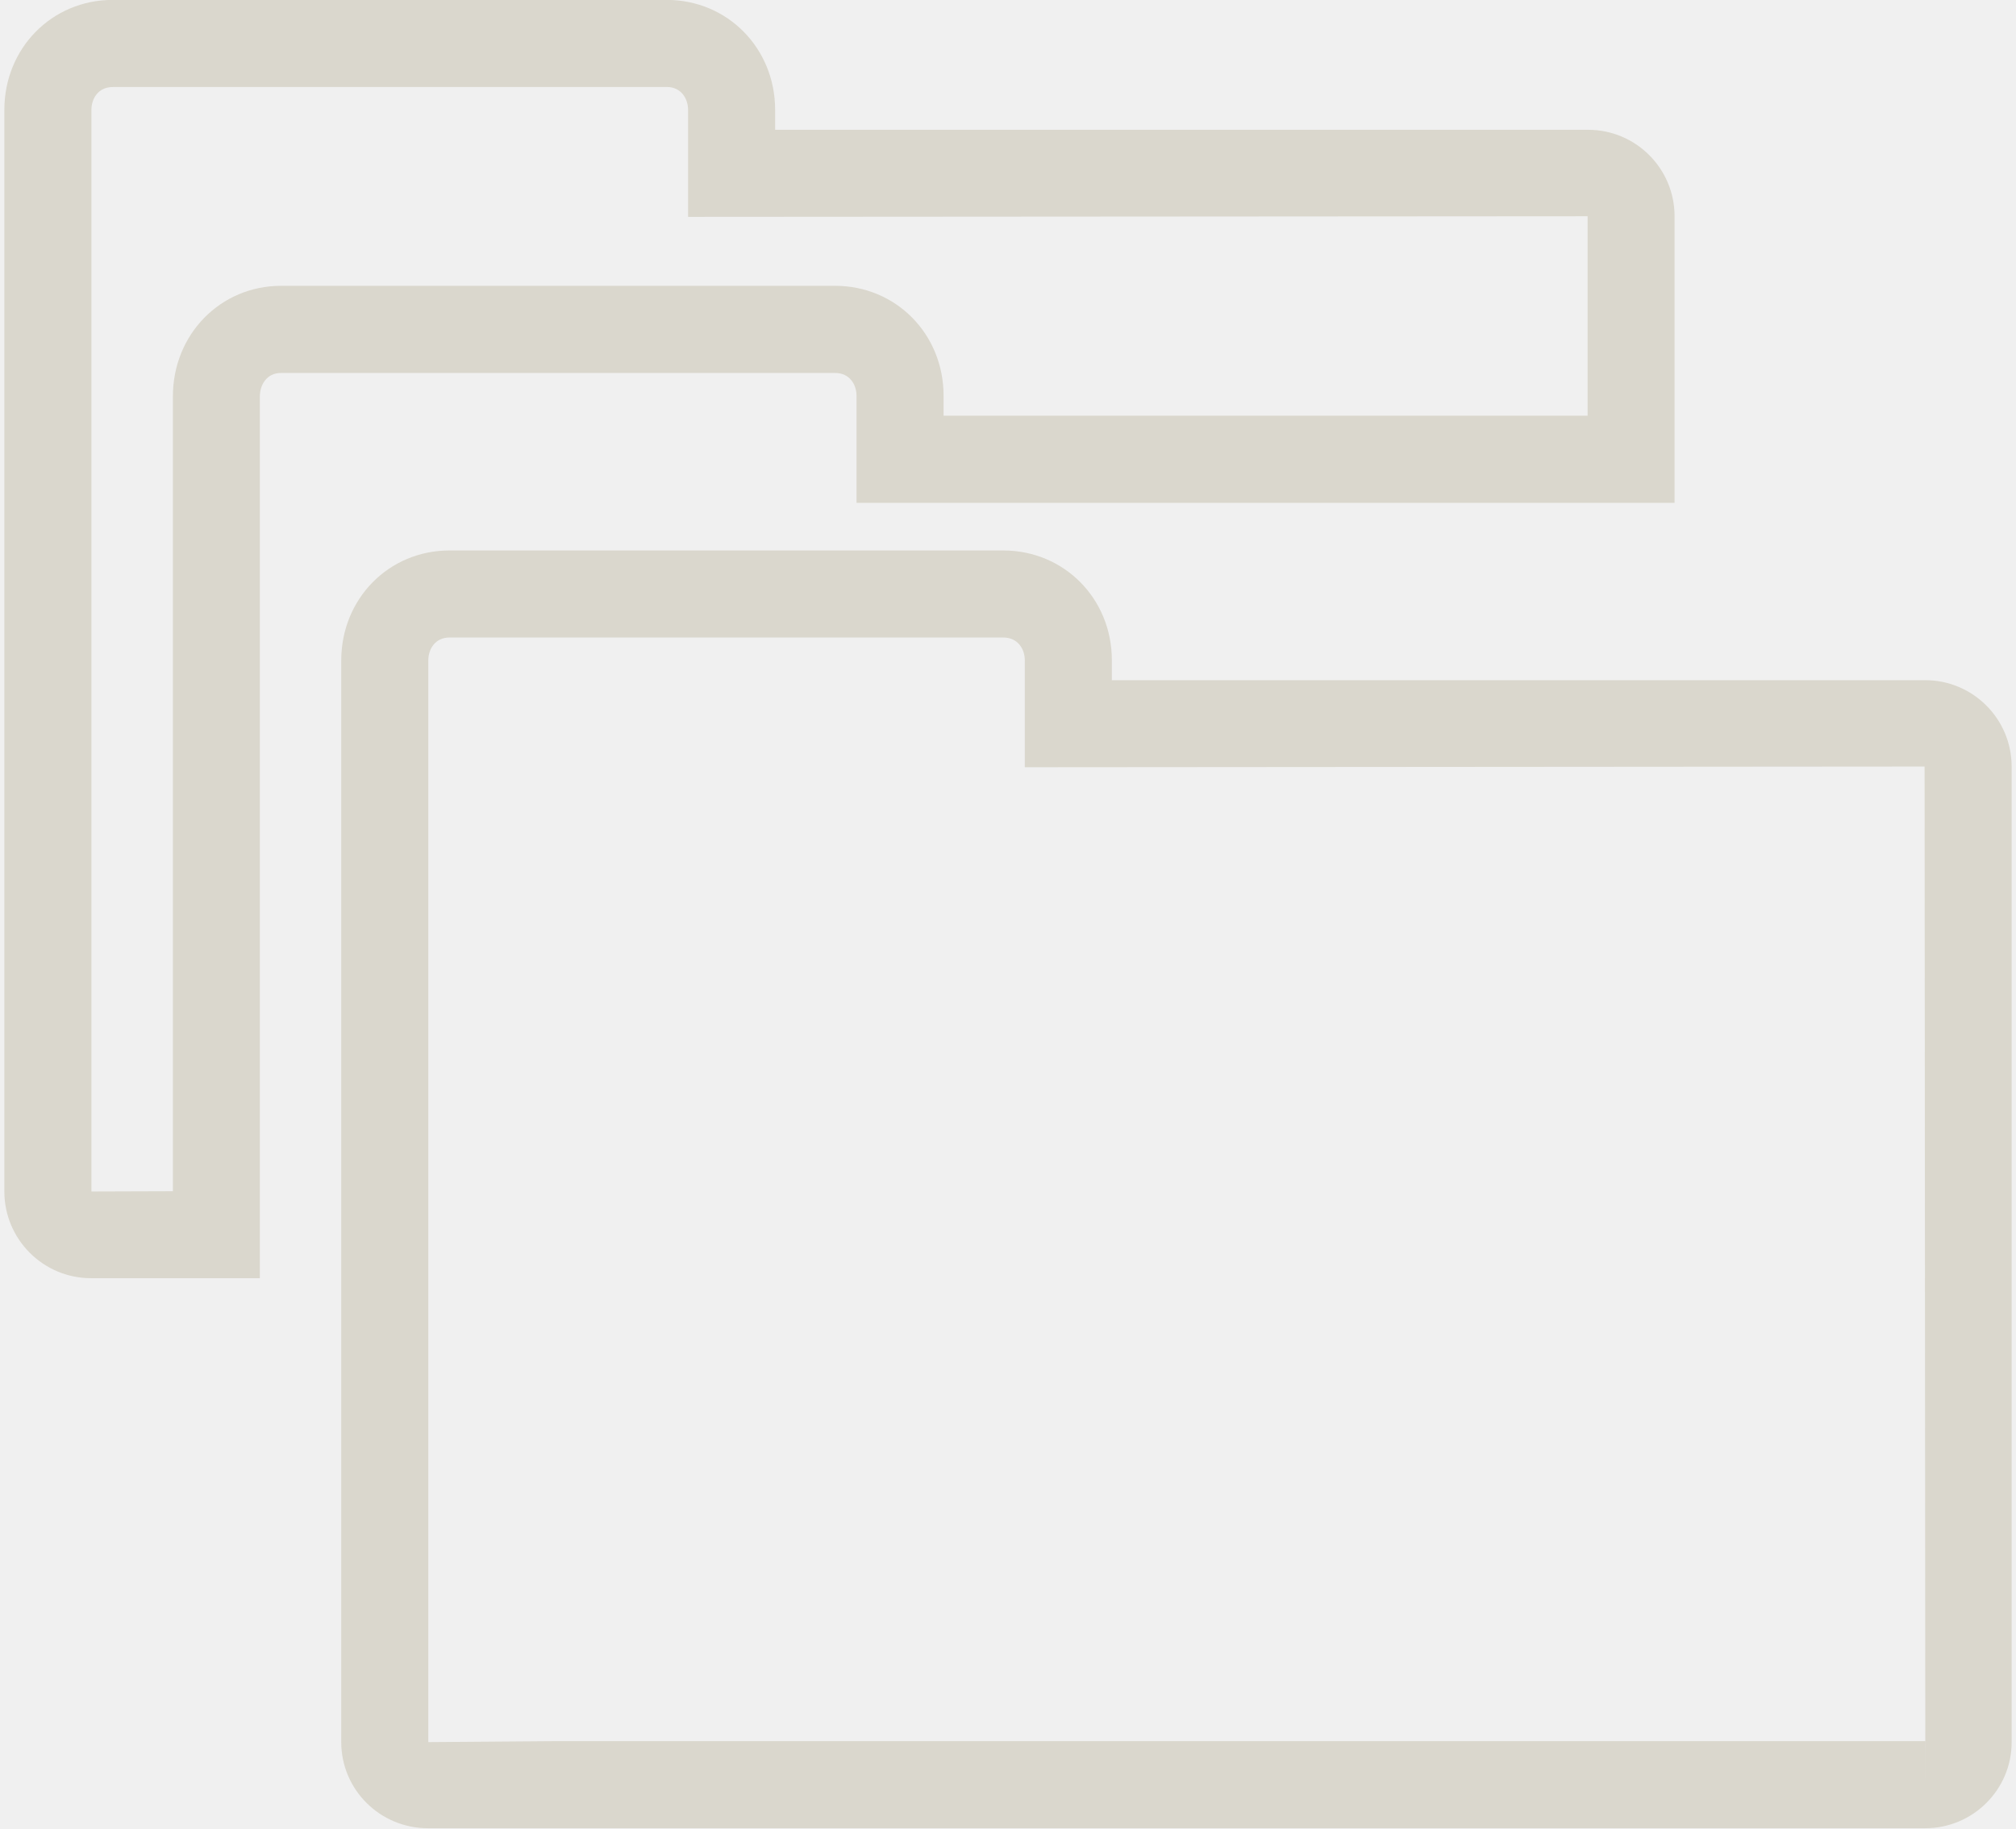
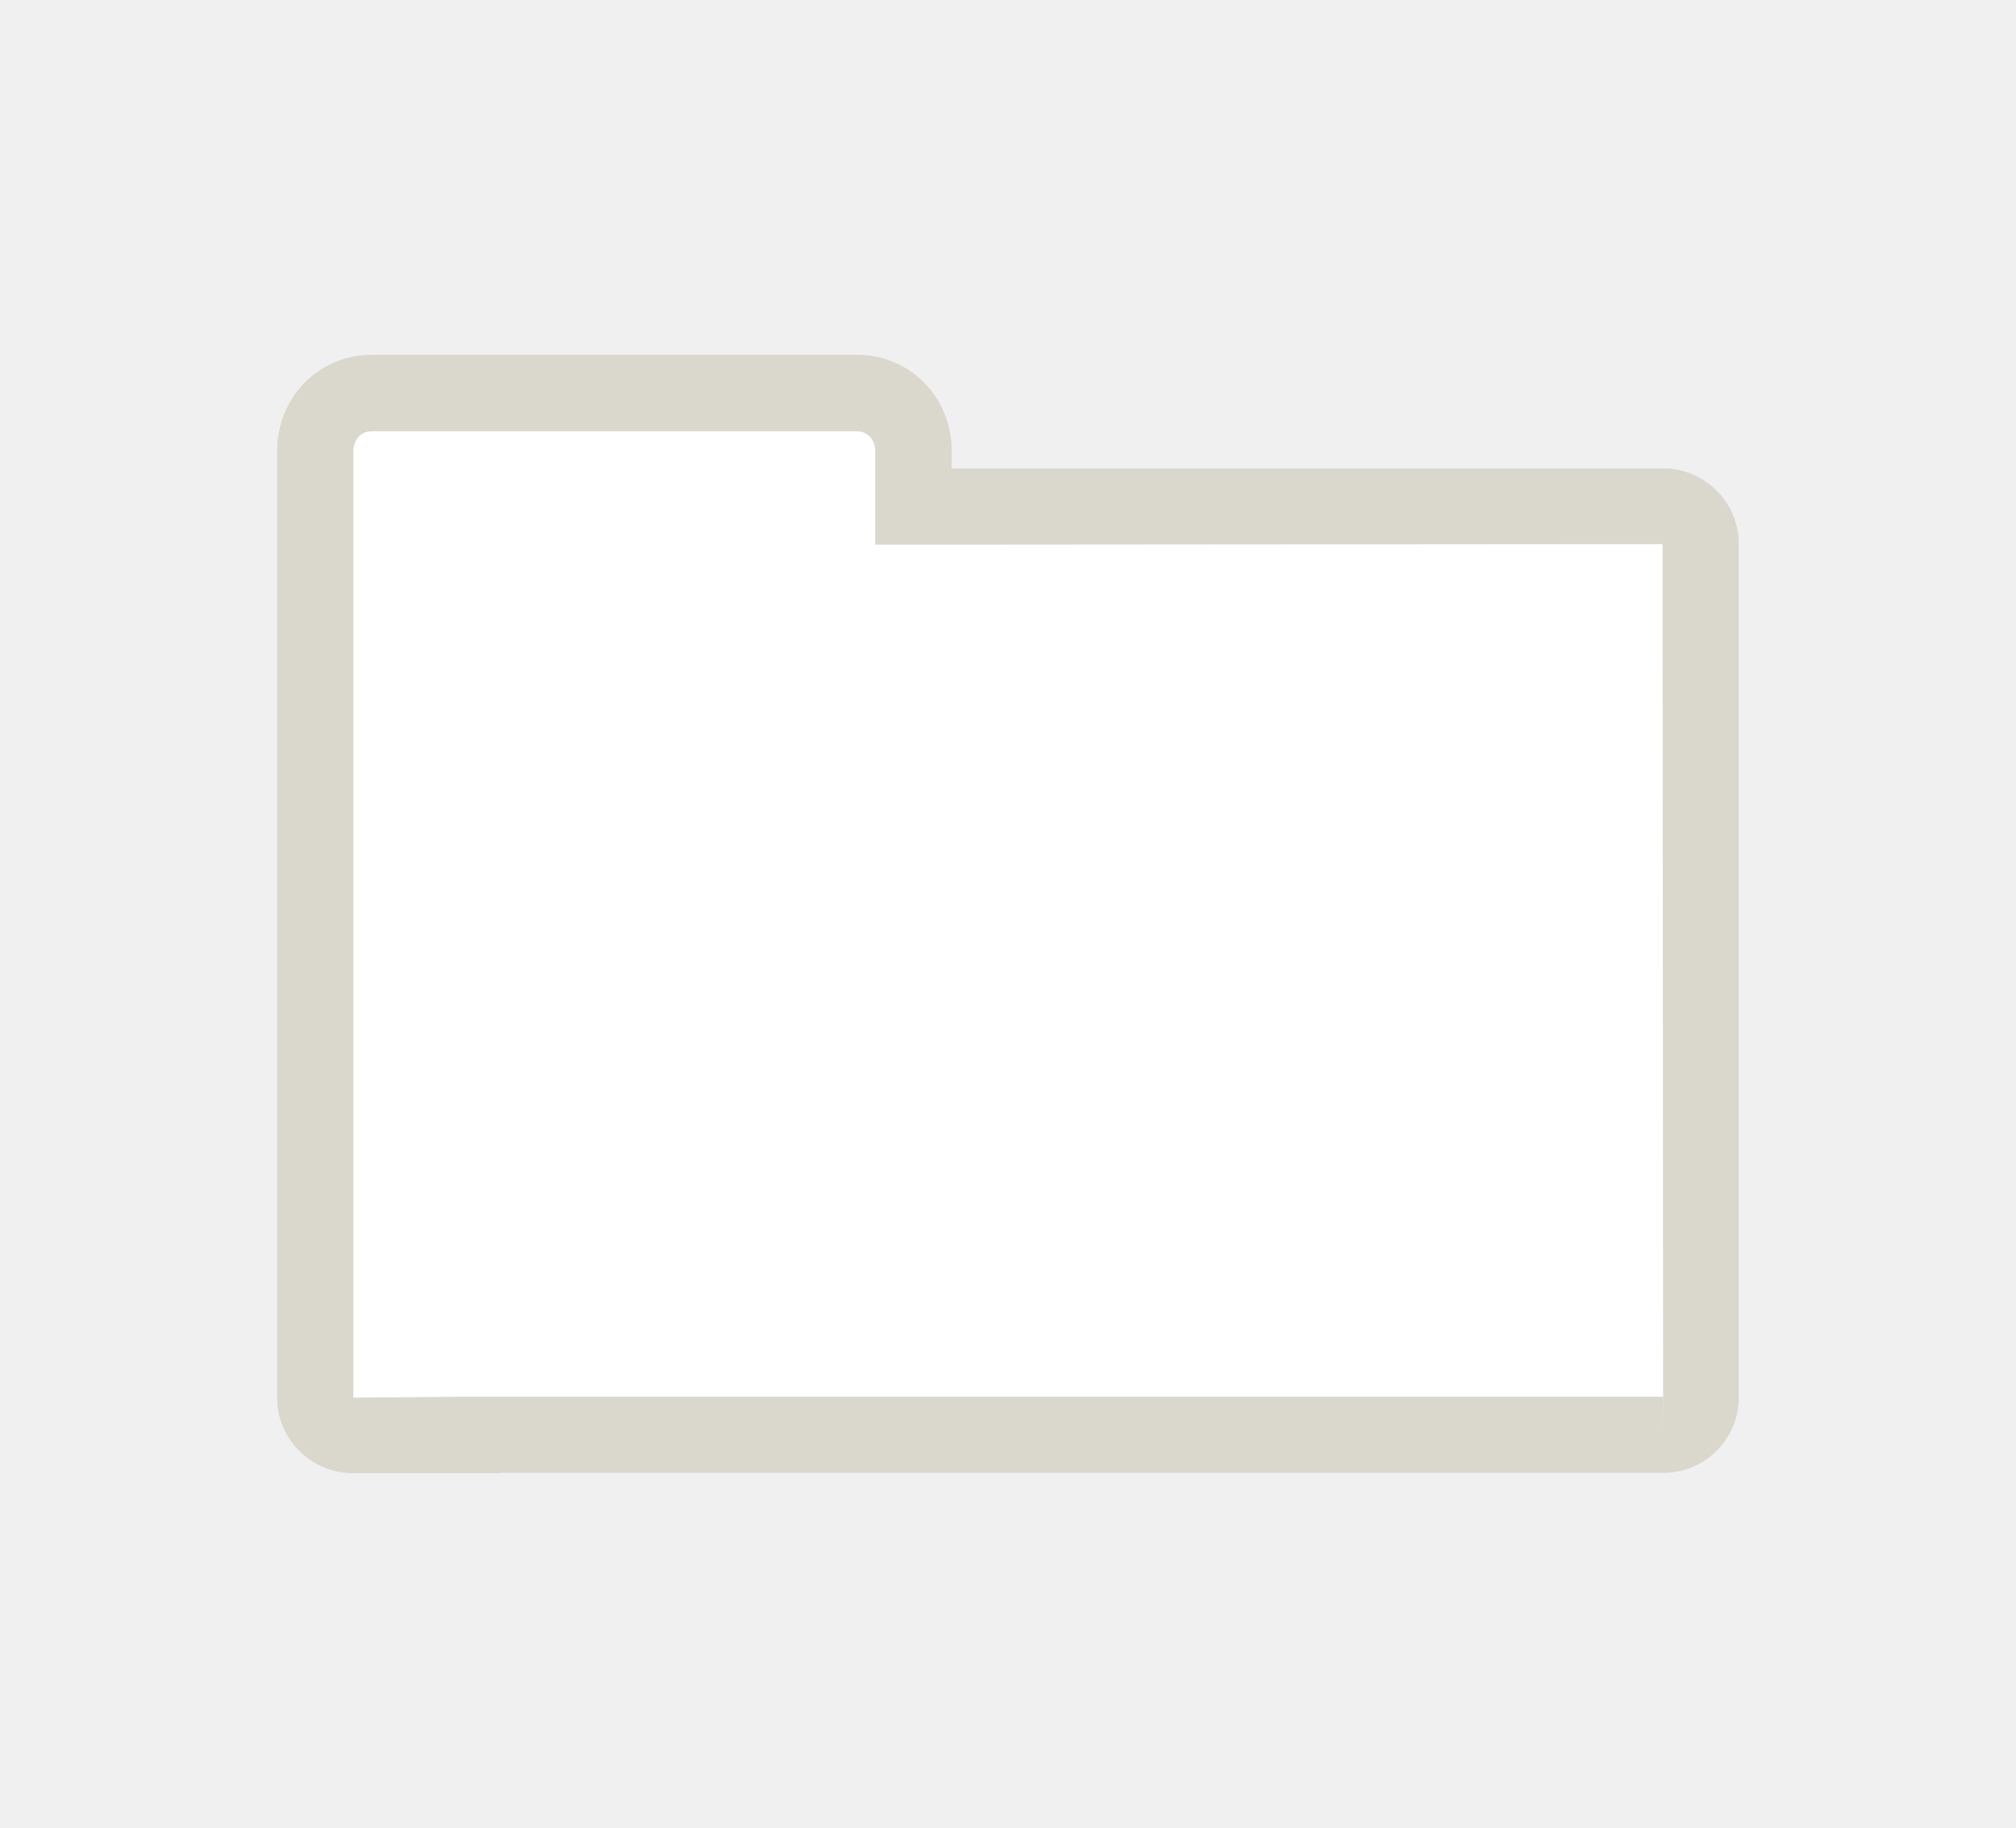
- <svg xmlns="http://www.w3.org/2000/svg" version="1.1" id="Layer_1" x="0px" y="0px" width="23.158px" height="21px" viewBox="-0.551 -0.5 23.158 21" enable-background="new -0.551 -0.5 23.158 21" xml:space="preserve">
-   <g>
-     <g>
-       <path fill="#DAD7CD" d="M2.434,14.182h-1.94c-0.549,0-0.995-0.447-0.995-0.996V0.762c0-0.708,0.546-1.263,1.244-1.263h6.365    c0.698,0,1.245,0.555,1.245,1.263v0.229h9.34c0.547,0,0.992,0.445,0.992,0.993v3.292H9.288v-1.23c0-0.126-0.077-0.262-0.246-0.262    H2.677c-0.167,0-0.243,0.14-0.243,0.27V14.182z M0.743,0.5c-0.168,0-0.244,0.136-0.244,0.263v12.423l0.936-0.003V4.053    c0-0.712,0.546-1.27,1.243-1.27h6.364c0.699,0,1.246,0.554,1.246,1.262v0.23h7.398V1.984L7.353,1.991V0.762    c0-0.126-0.077-0.263-0.245-0.263H0.743z" />
-     </g>
-     <g>
-       <path fill="#DAD7CD" d="M21.565,20.5H4.363c-0.548,0-0.994-0.443-0.994-0.988V7.086c0-0.708,0.546-1.263,1.243-1.263h6.362    c0.699,0,1.247,0.554,1.247,1.261v0.229h9.344c0.547,0,0.992,0.445,0.992,0.992v11.207C22.557,20.057,22.112,20.5,21.565,20.5z     M5.802,19.5h15.762V20l0.001-0.5L21.557,8.305L11.221,8.313V7.084c0-0.125-0.077-0.261-0.247-0.261H4.612    c-0.167,0-0.243,0.136-0.243,0.263v12.425L5.802,19.5z" />
-     </g>
+ <svg xmlns="http://www.w3.org/2000/svg" version="1.1" id="Layer_1" x="0px" y="0px" width="26.467px" height="24px" viewBox="-1.654 -1.5 26.467 24" enable-background="new -1.654 -1.5 26.467 24" xml:space="preserve">
+   <path id="top" fill="#DAD7CD" d="M4.921,17.841h-1.94c-0.549,0-0.995-0.447-0.995-0.996V4.422c0-0.708,0.546-1.263,1.244-1.263  h6.365c0.698,0,1.245,0.555,1.245,1.263v0.229h9.339c0.548,0,0.992,0.445,0.992,0.993v3.292h-9.396v-1.23  c0-0.126-0.077-0.262-0.246-0.262H5.164c-0.167,0-0.243,0.14-0.243,0.27V17.841z M3.23,4.16c-0.168,0-0.244,0.136-0.244,0.263  v12.421l0.936-0.002V7.713c0-0.712,0.546-1.27,1.243-1.27h6.364c0.699,0,1.246,0.554,1.246,1.262v0.23h7.398V5.644L9.84,5.651V4.422  c0-0.126-0.077-0.263-0.245-0.263L3.23,4.16L3.23,4.16z" />
+   <g id="bottom">
+     <polygon fill="#FFFFFF" points="10.176,4.965 10.176,3.742 2.547,3.742 2.547,17.203 10.176,17.203 20.586,17.203 20.586,4.965     " />
+     <path id="top" fill="#DAD7CD" d="M20.181,17.838H2.979c-0.548,0-0.994-0.443-0.994-0.988V4.425c0-0.708,0.546-1.263,1.243-1.263   H9.59c0.699,0,1.248,0.554,1.248,1.261v0.229h9.343c0.547,0,0.992,0.445,0.992,0.992V16.85   C21.173,17.395,20.728,17.838,20.181,17.838z M4.417,16.838h15.761v0.5l0.002-0.5L20.173,5.644L9.837,5.652V4.423   c0-0.125-0.077-0.261-0.247-0.261H3.228c-0.167,0-0.243,0.136-0.243,0.263V16.85L4.417,16.838z" />
  </g>
</svg>
